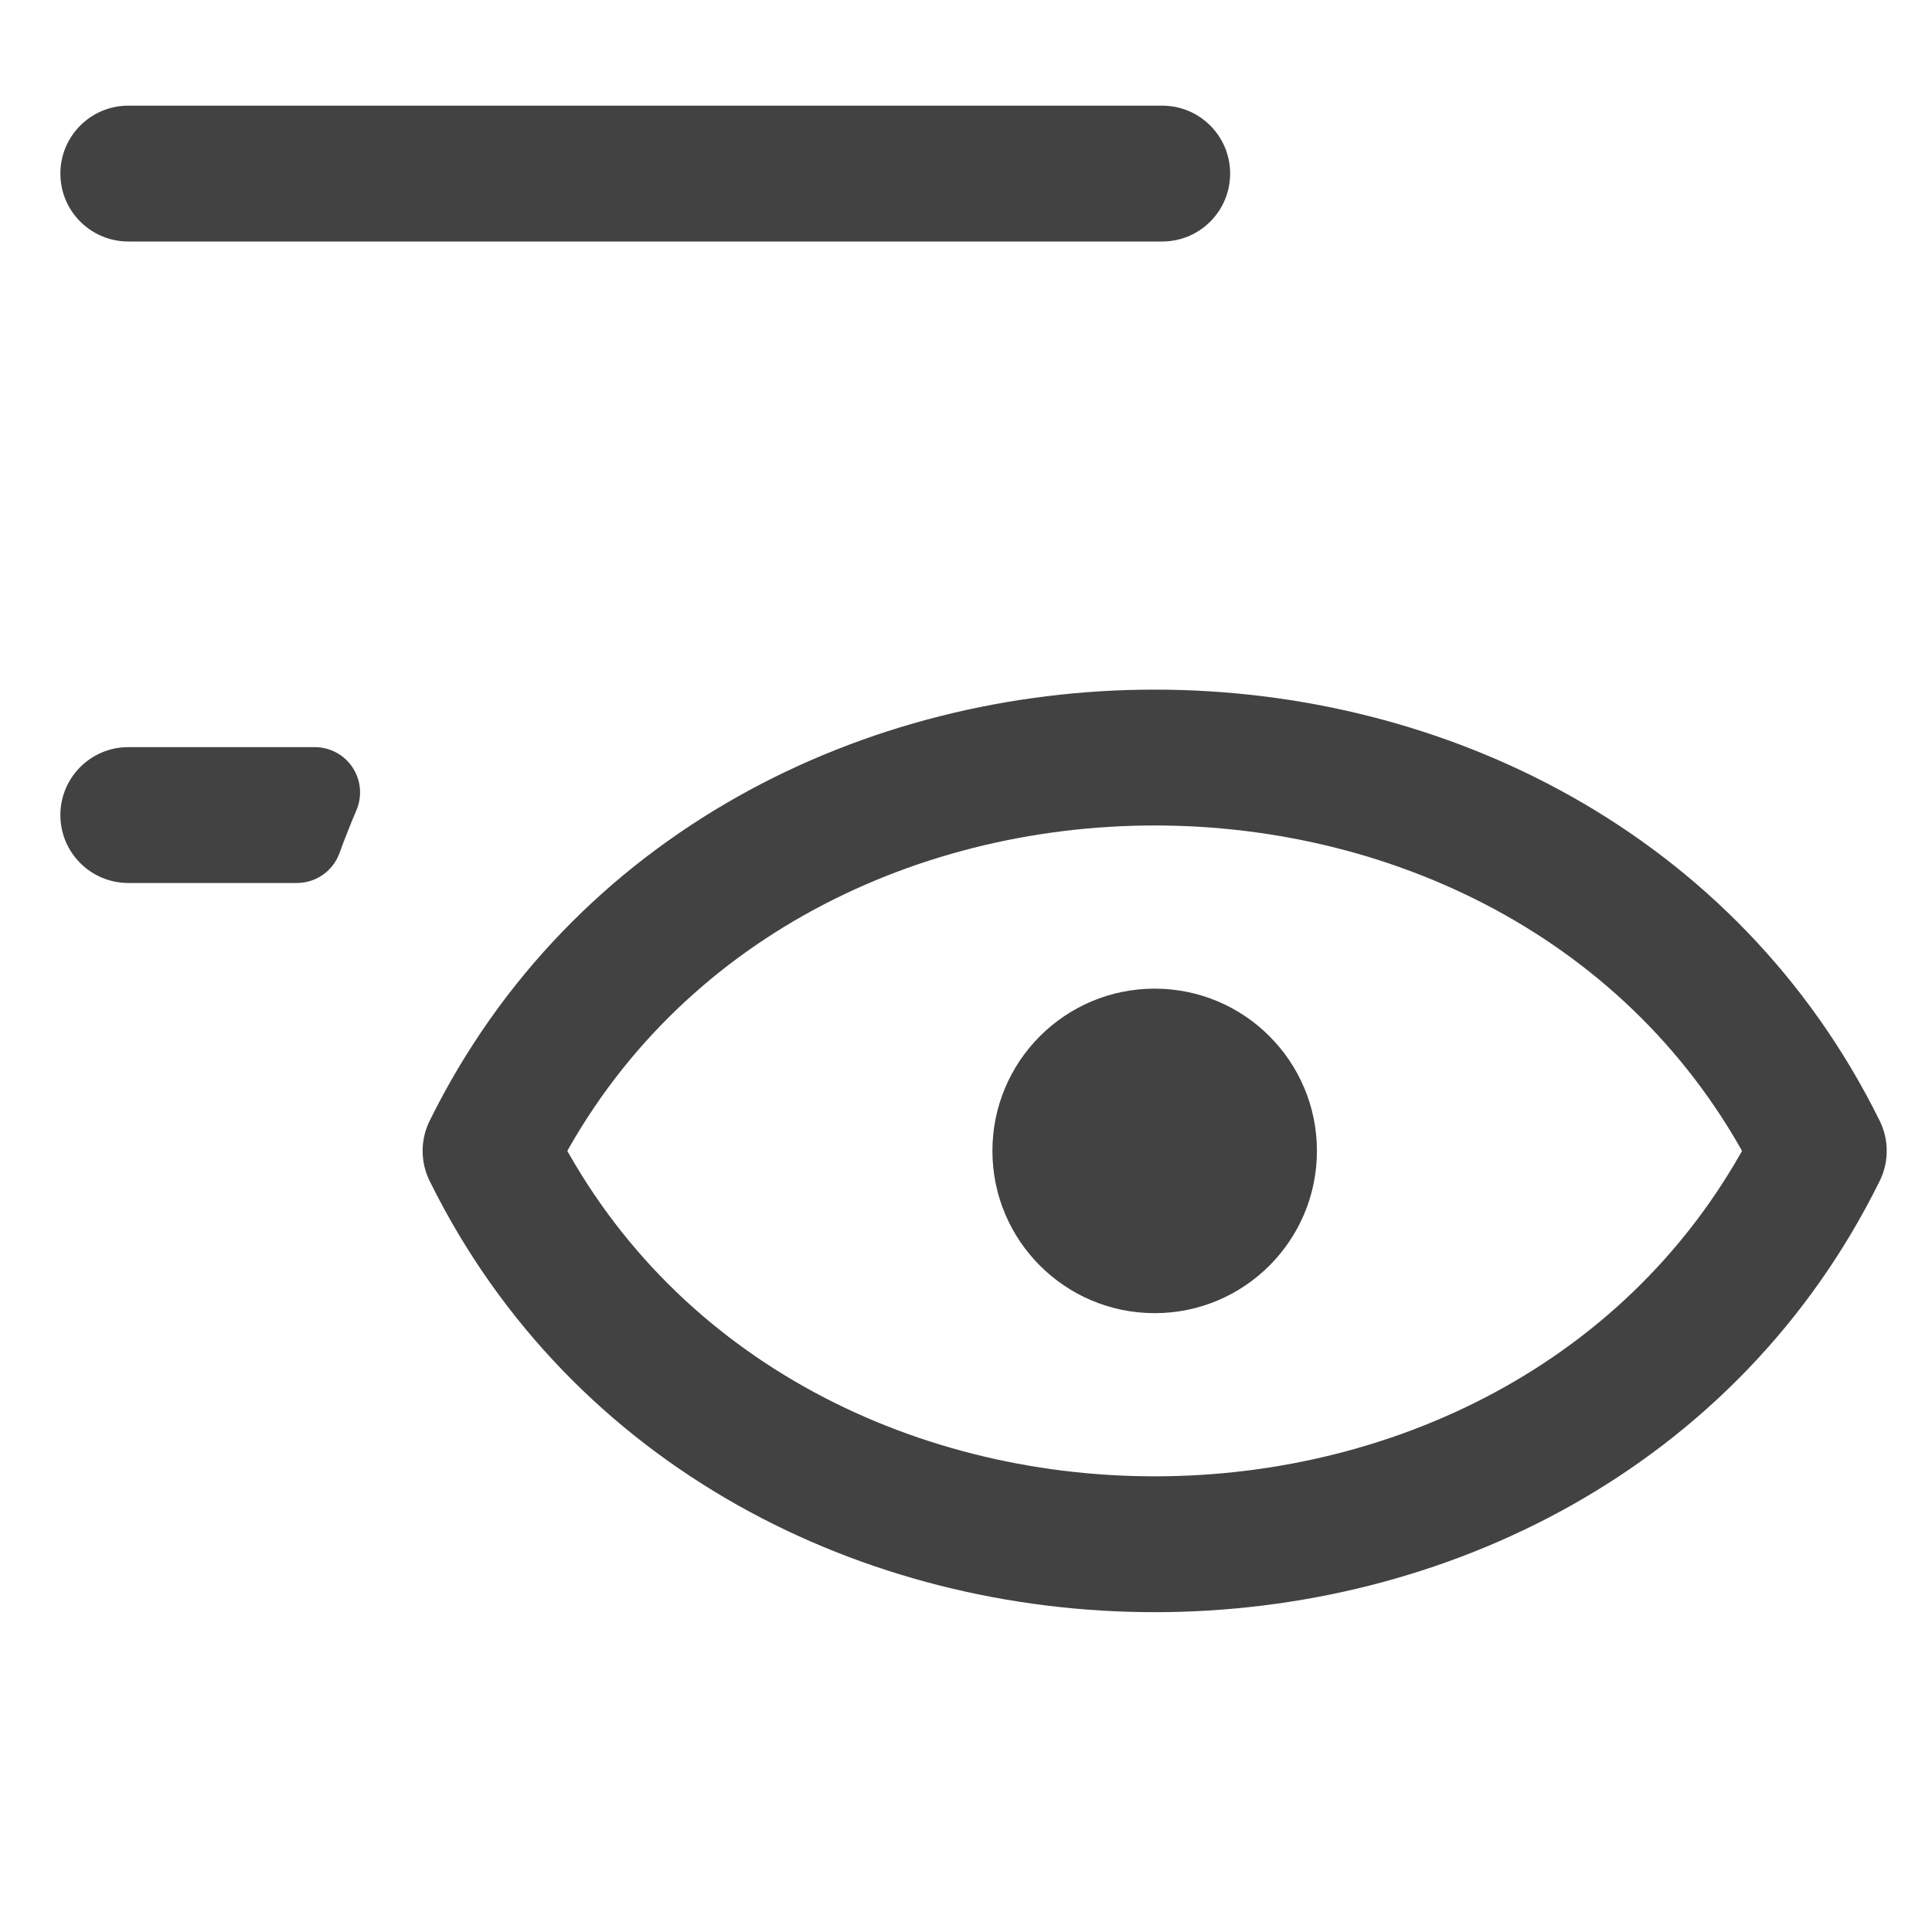
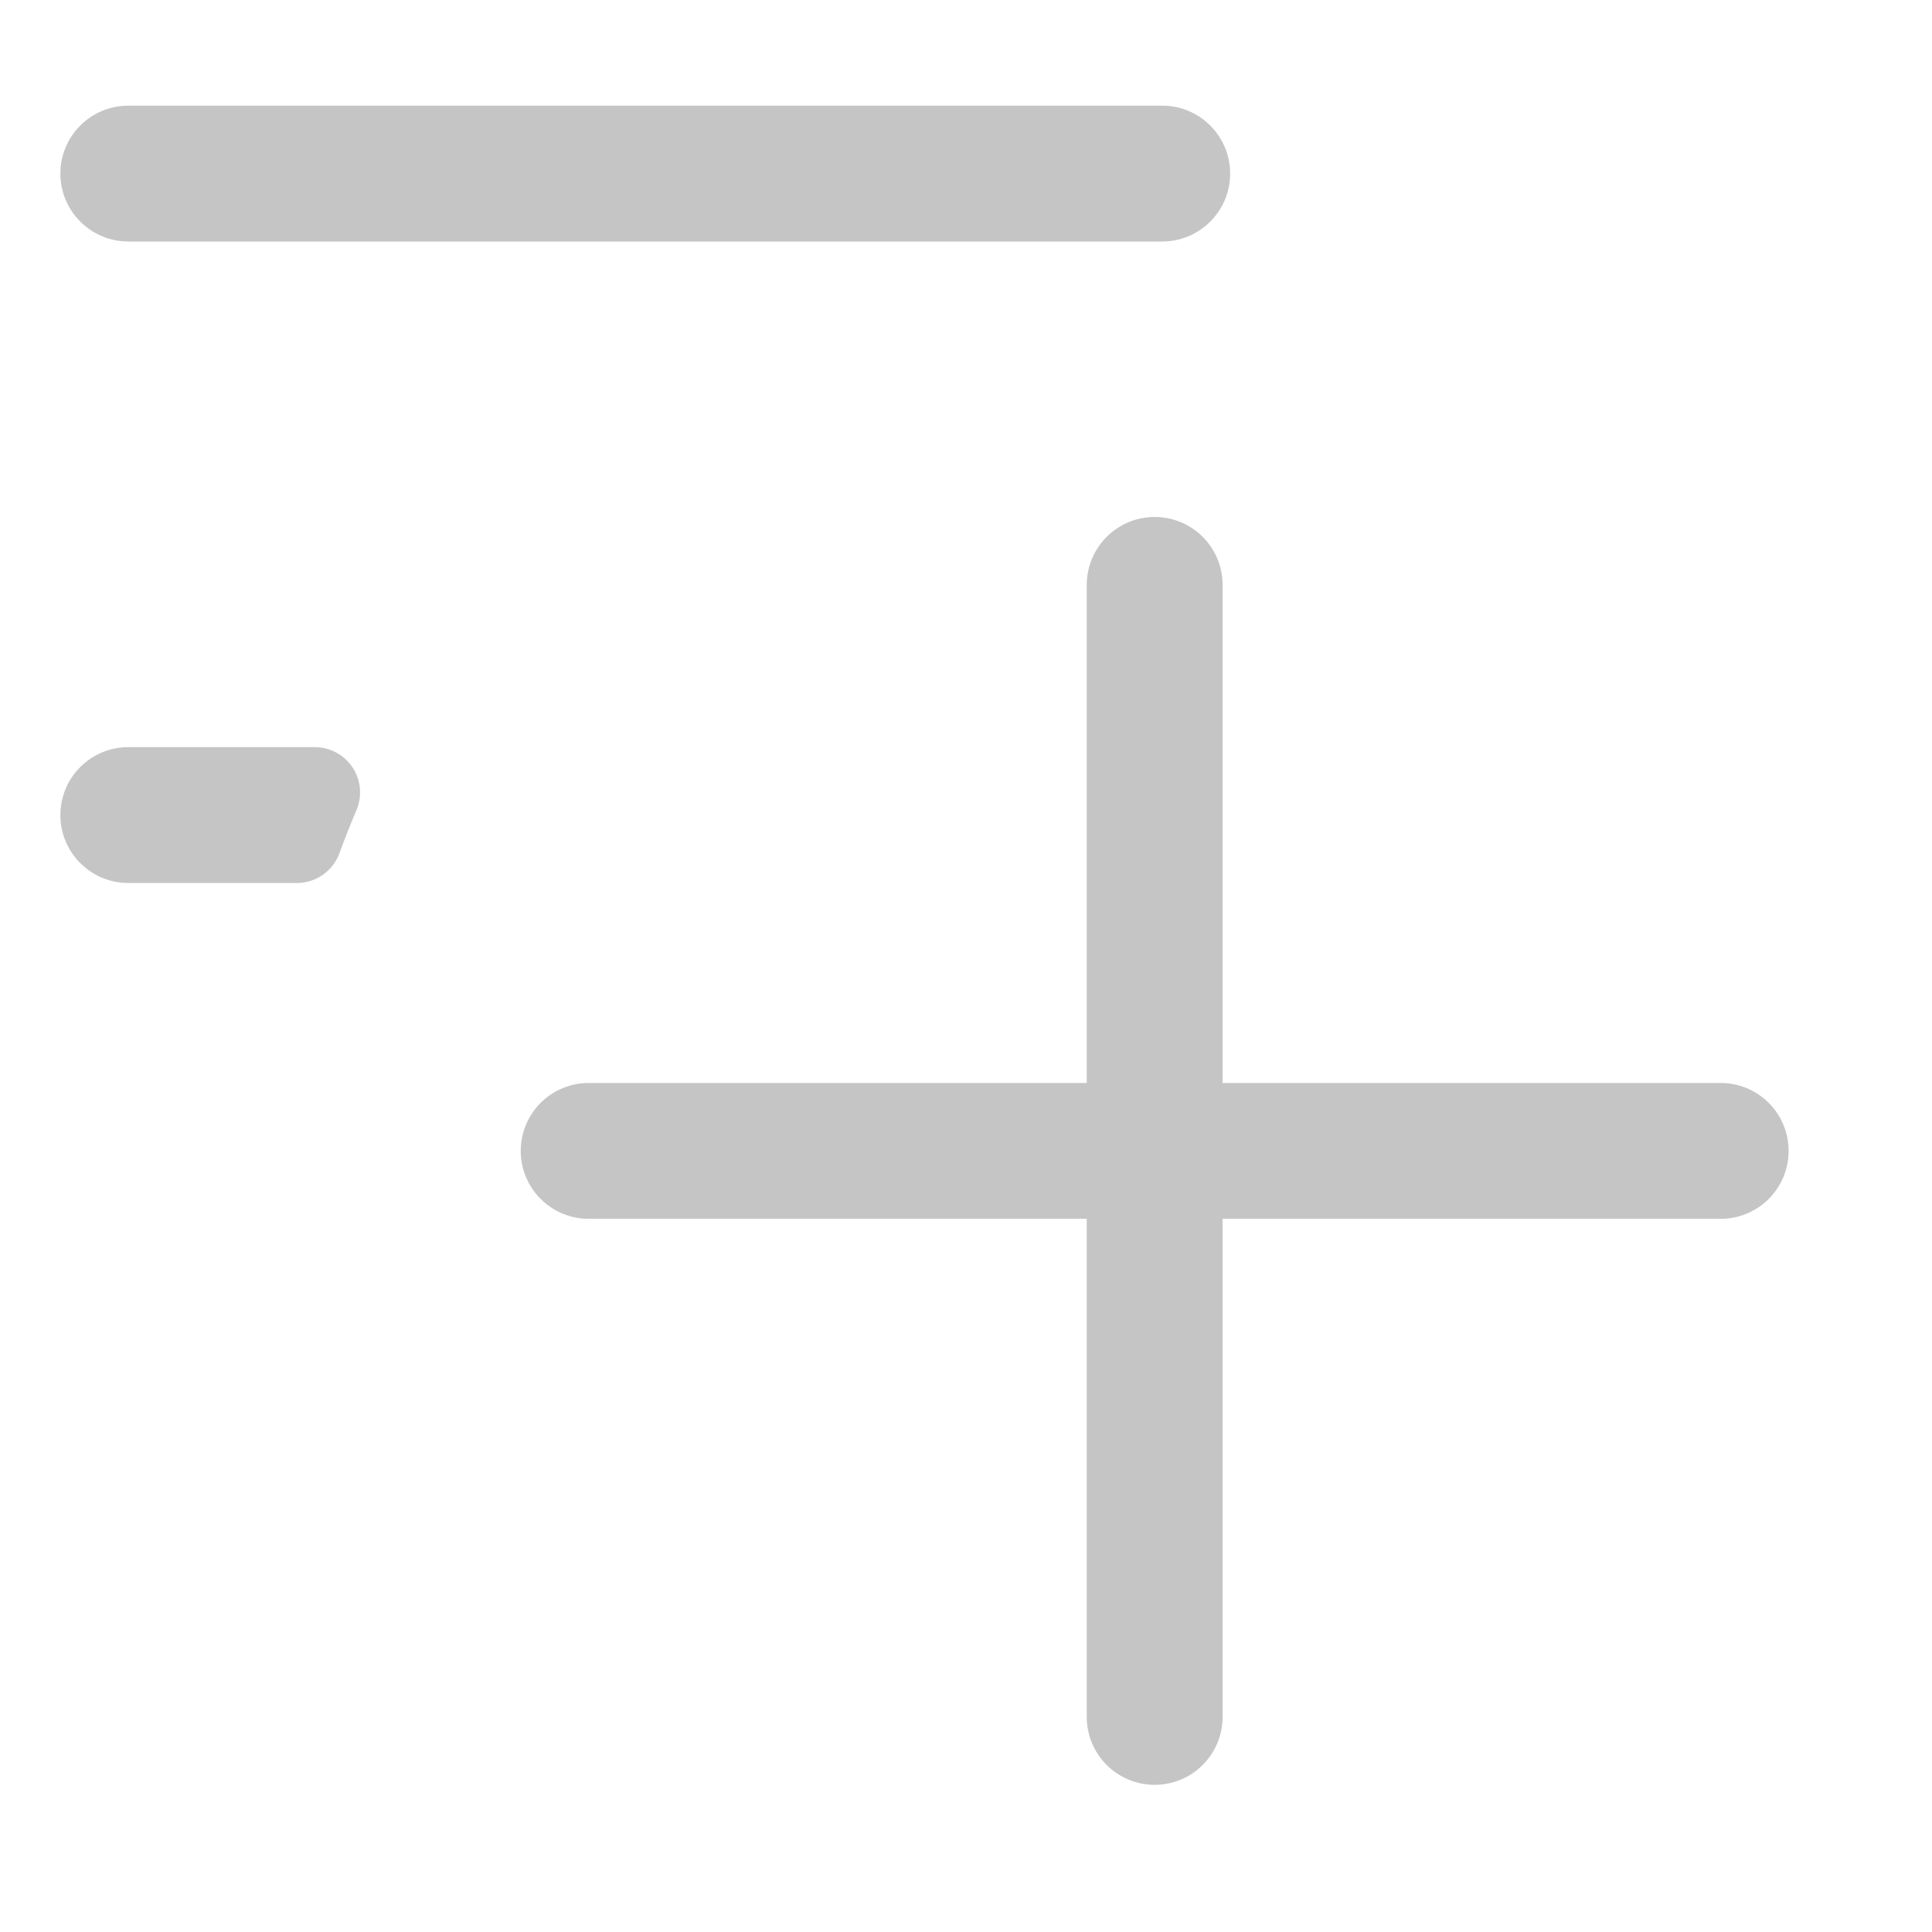
<svg xmlns="http://www.w3.org/2000/svg" width="512" height="512" viewBox="0 0 512 512" fill="none">
-   <path fill="#424242" d="M 34 28 H 308 A 18 18 0 0 1 308 64 H 34 A 18 18 0 0 1 34 28 Z M 78.68 234 L 34 234 A 18 18 0 0 1 34 198 L 83.43 198 A 12 12 0 0 1 94.46 214.71 A 230 230 0 0 0 89.95 226.12 A 12 12 0 0 1 78.68 234 Z" />
-   <path d="M 130 305 C 198.59 166.01, 413.41 166.01, 482 305 C 413.41 443.99, 198.59 443.99, 130 305 Z" stroke="#424242" stroke-width="36" stroke-linejoin="round" />
-   <circle cx="306" cy="305" r="43" fill="#424242" />
+   <path fill="#C5C5C5" d="M 34 28 H 308 A 18 18 0 0 1 308 64 H 34 A 18 18 0 0 1 34 28 Z M 78.68 234 L 34 234 A 18 18 0 0 1 34 198 L 83.43 198 A 12 12 0 0 1 94.46 214.71 A 230 230 0 0 0 89.95 226.12 A 12 12 0 0 1 78.68 234 Z" />
+   <path d="M 306 155 V 455 M 156 305 H 456" stroke="#C5C5C5" stroke-width="36" stroke-linecap="round" />
</svg>
